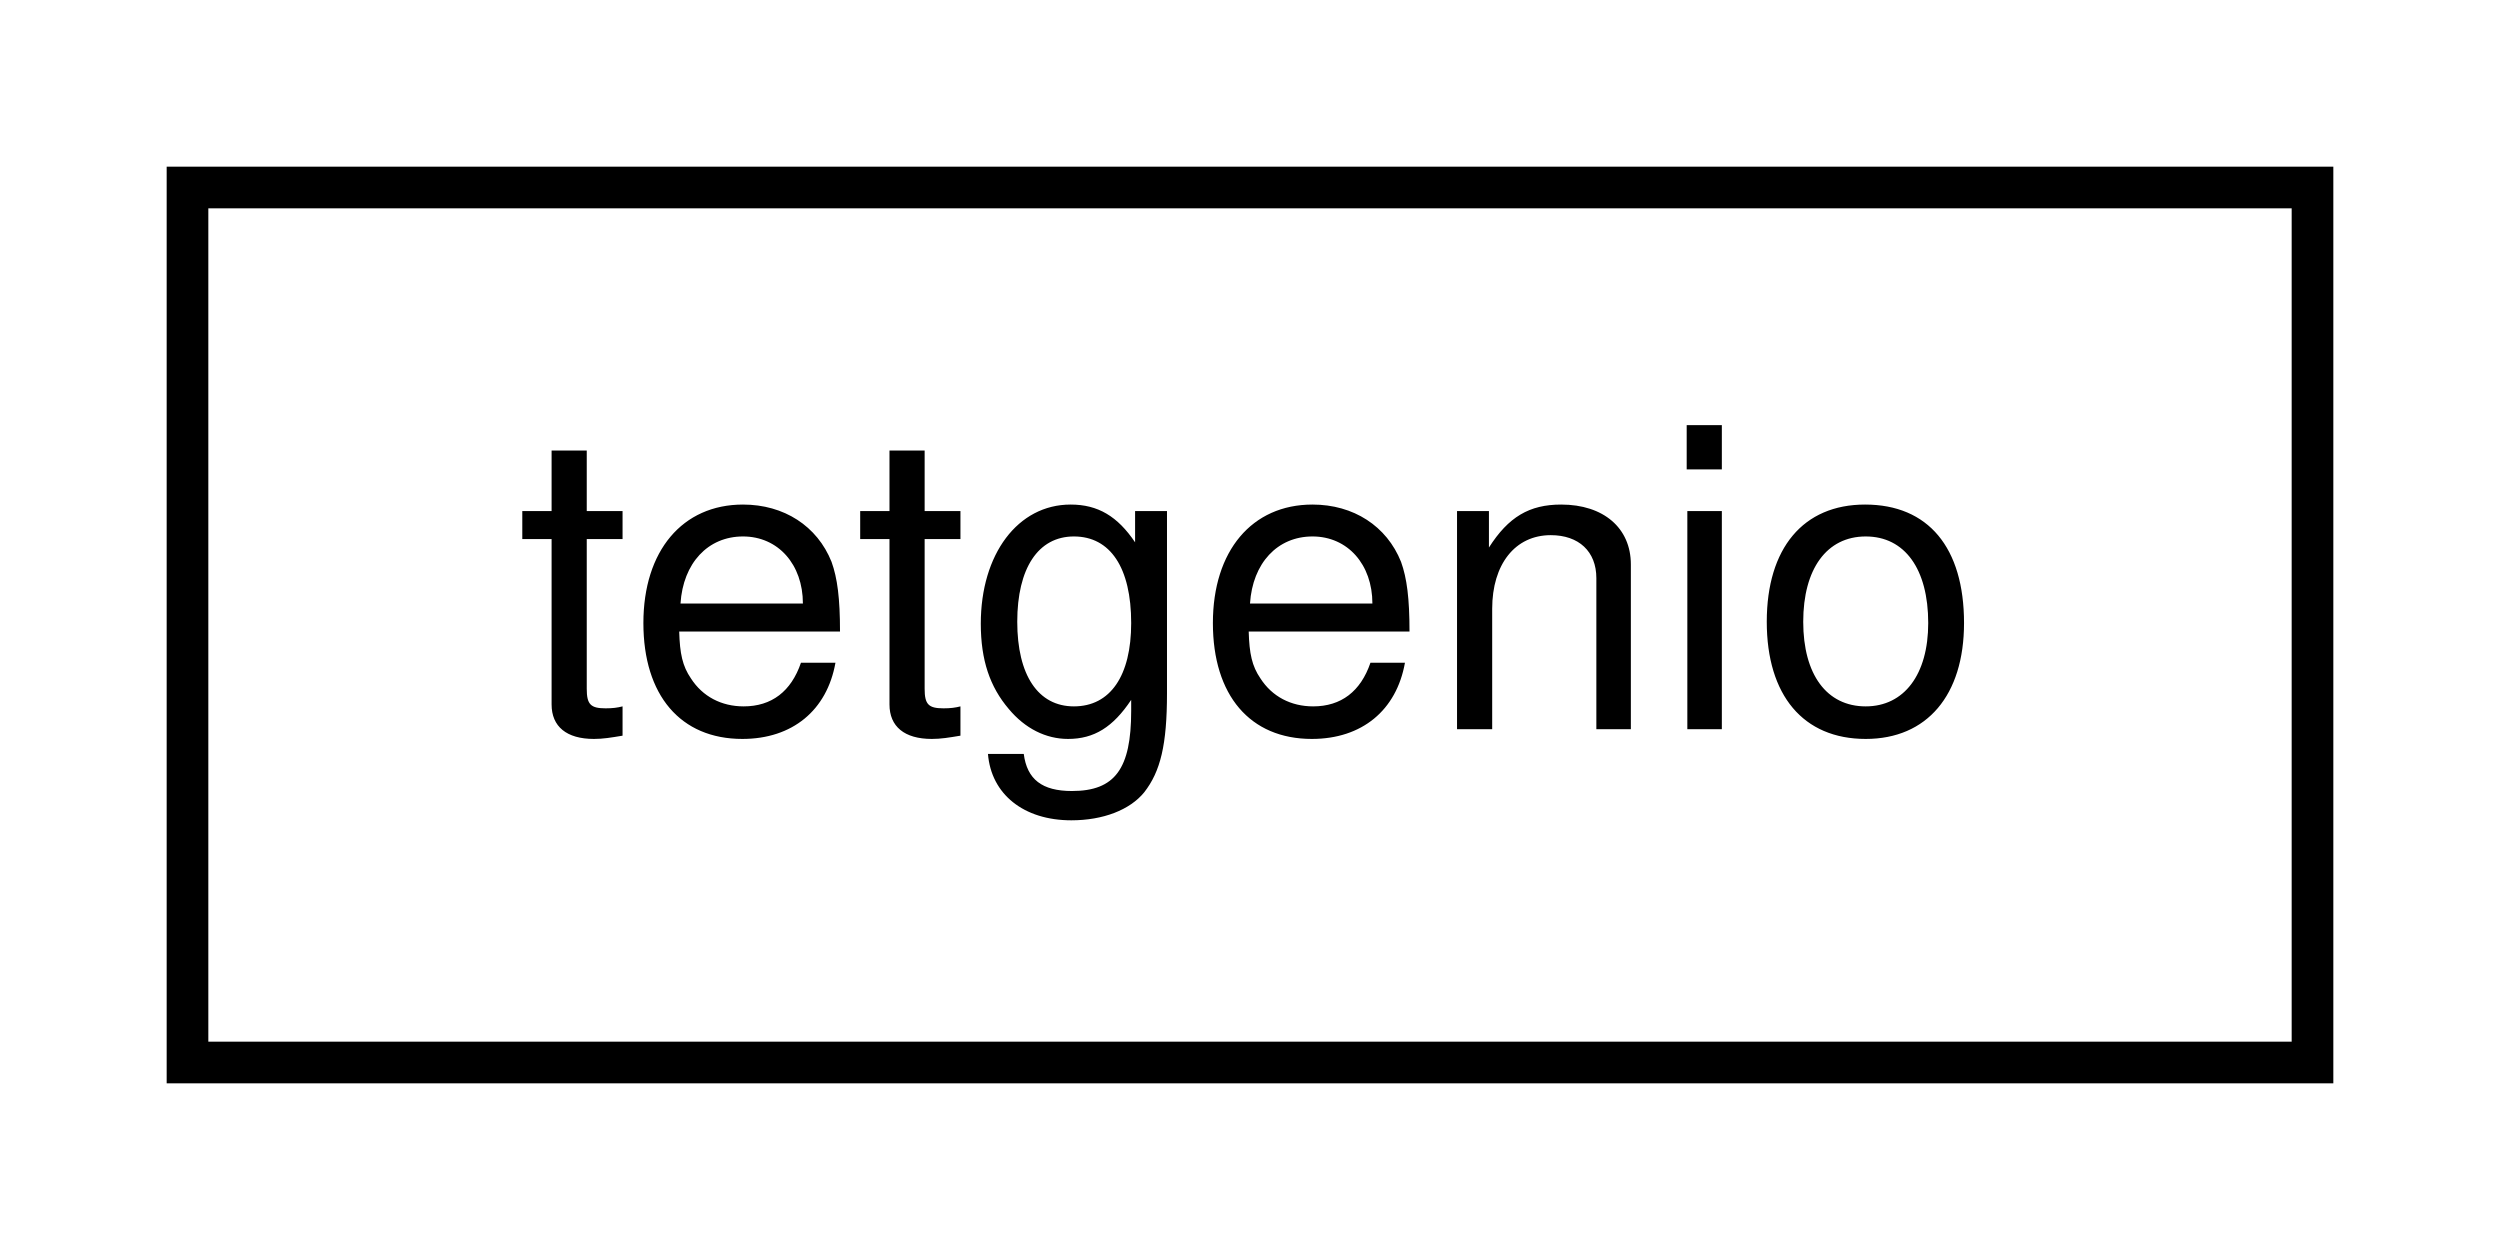
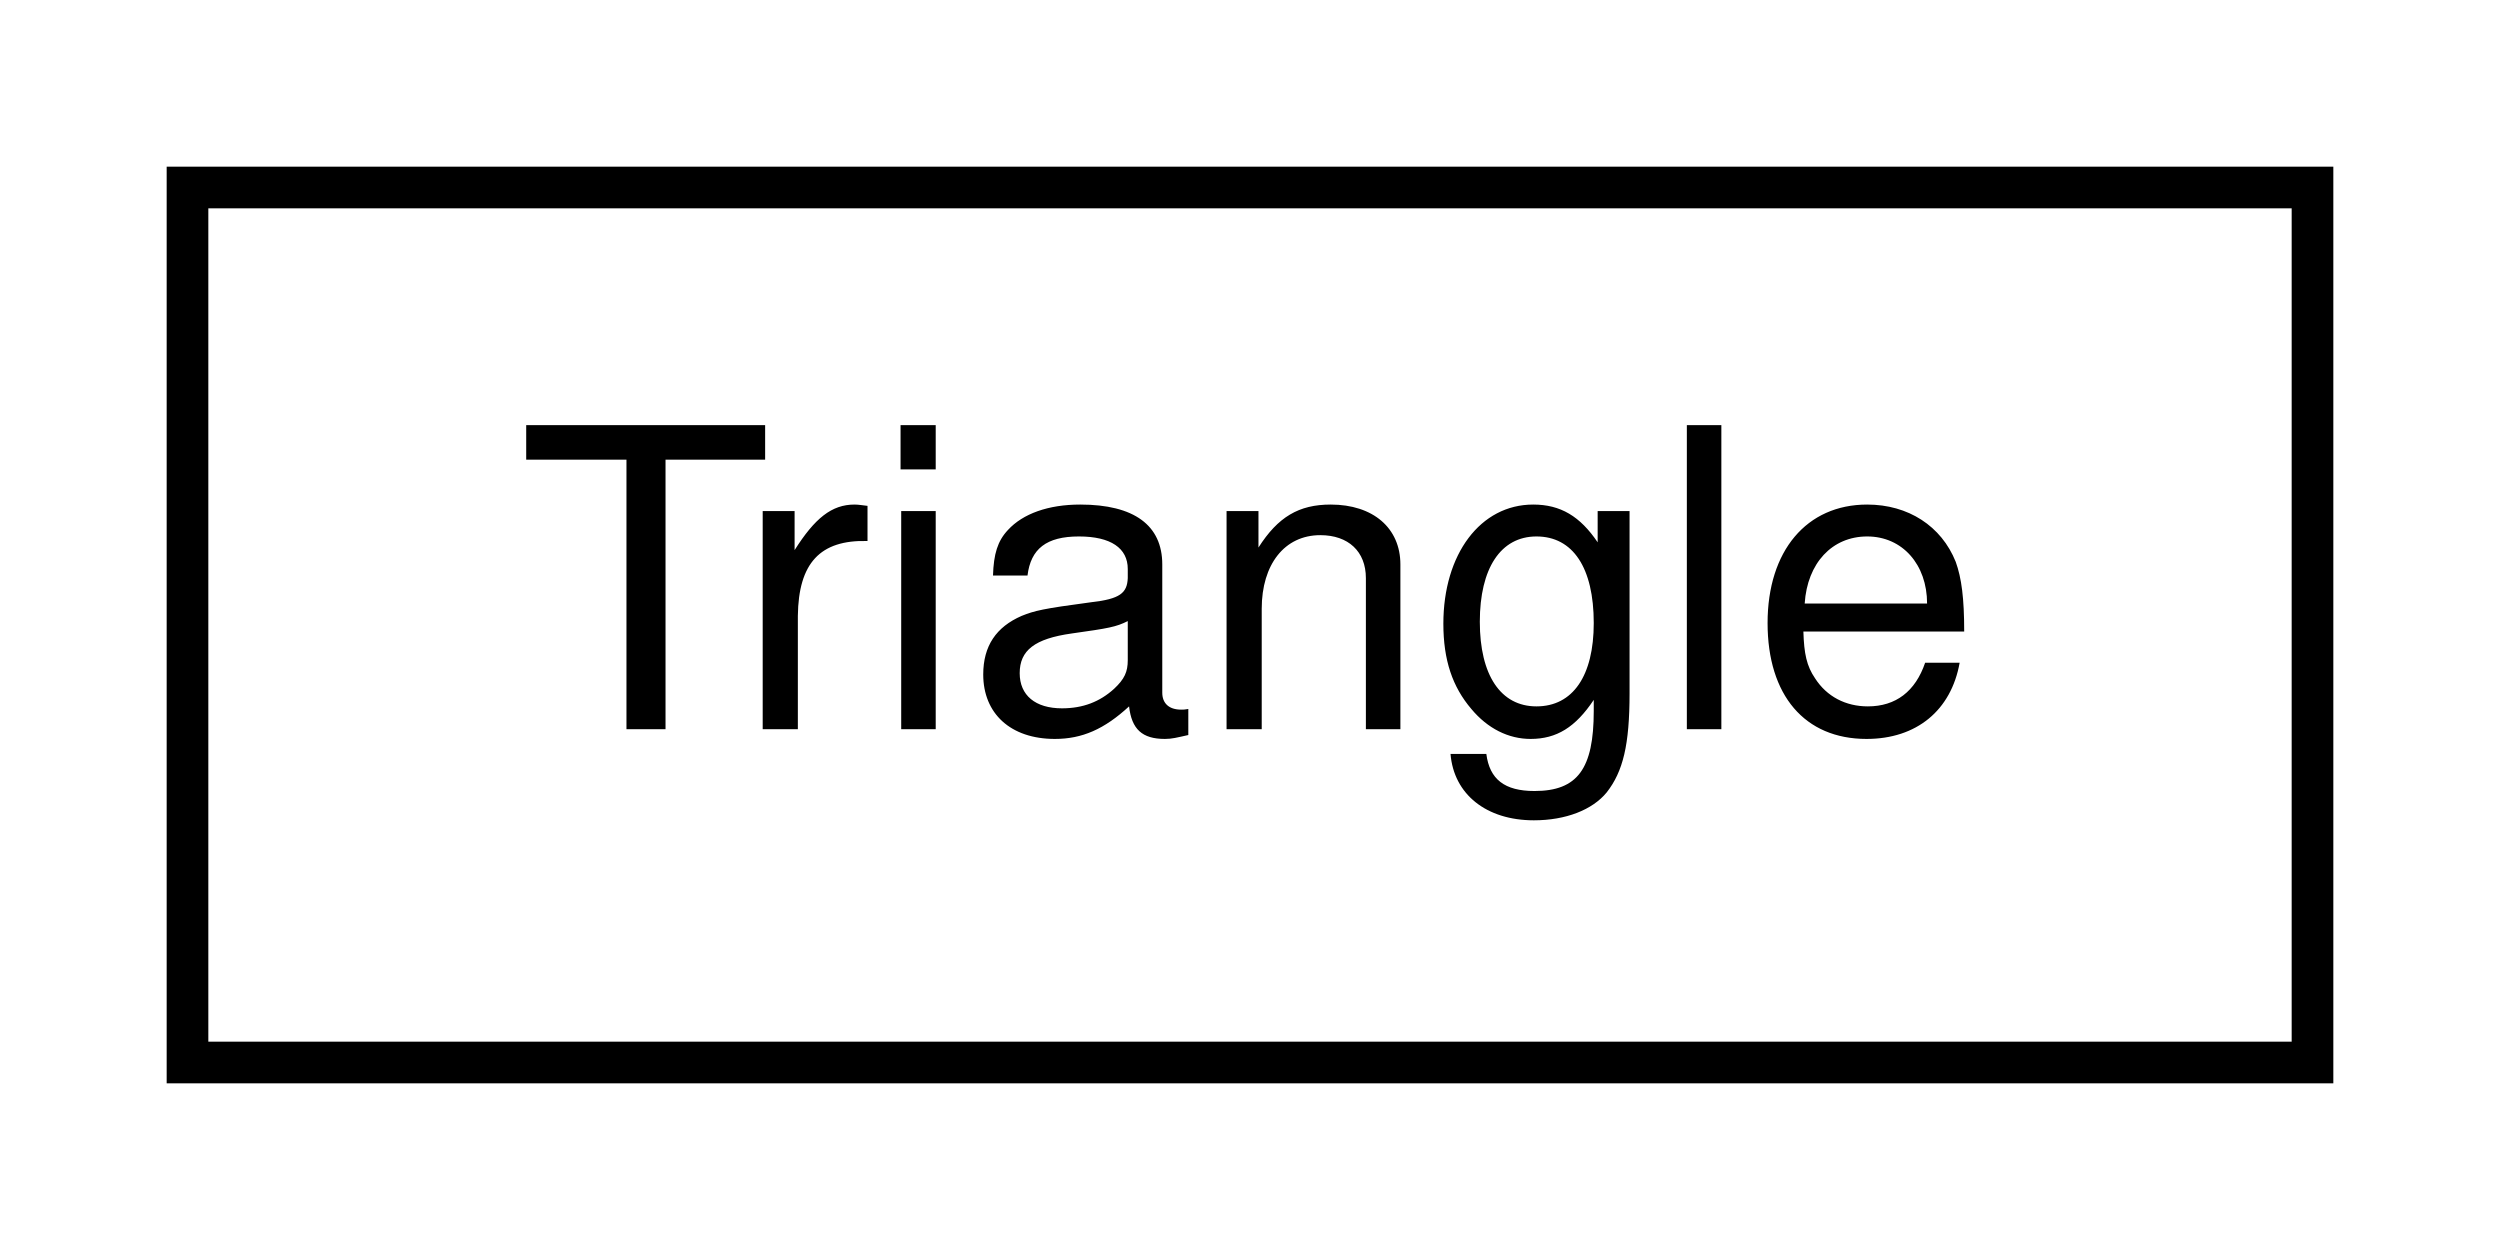
<svg xmlns="http://www.w3.org/2000/svg" xmlns:xlink="http://www.w3.org/1999/xlink" width="60pt" height="30pt" viewBox="0.00 0.00 60.00 30.00">
  <g id="graph1" class="graph" transform="scale(1 1) rotate(0) translate(4 26)">
    <g id="node1" class="node">
-       <a xlink:href="classtetgenio.xhtml" target="_top" xlink:title="tetgenio">
+       <a xlink:href="classTriangle.xhtml" target="_top" xlink:title="Ein durch 3 Ortsvektoren beschriebenes Dreieck. ">
        <polygon fill="none" stroke="black" points="0.5,-0.5 0.5,-21.5 51.5,-21.5 51.5,-0.5 0.5,-0.5" />
-         <text text-anchor="middle" x="26" y="-8.5" font-family="Helvetica,sans-Serif" font-size="10.00">tetgenio</text>
+         <text text-anchor="middle" x="26" y="-8.5" font-family="Helvetica,sans-Serif" font-size="10.00">Triangle</text>
      </a>
    </g>
  </g>
</svg>
